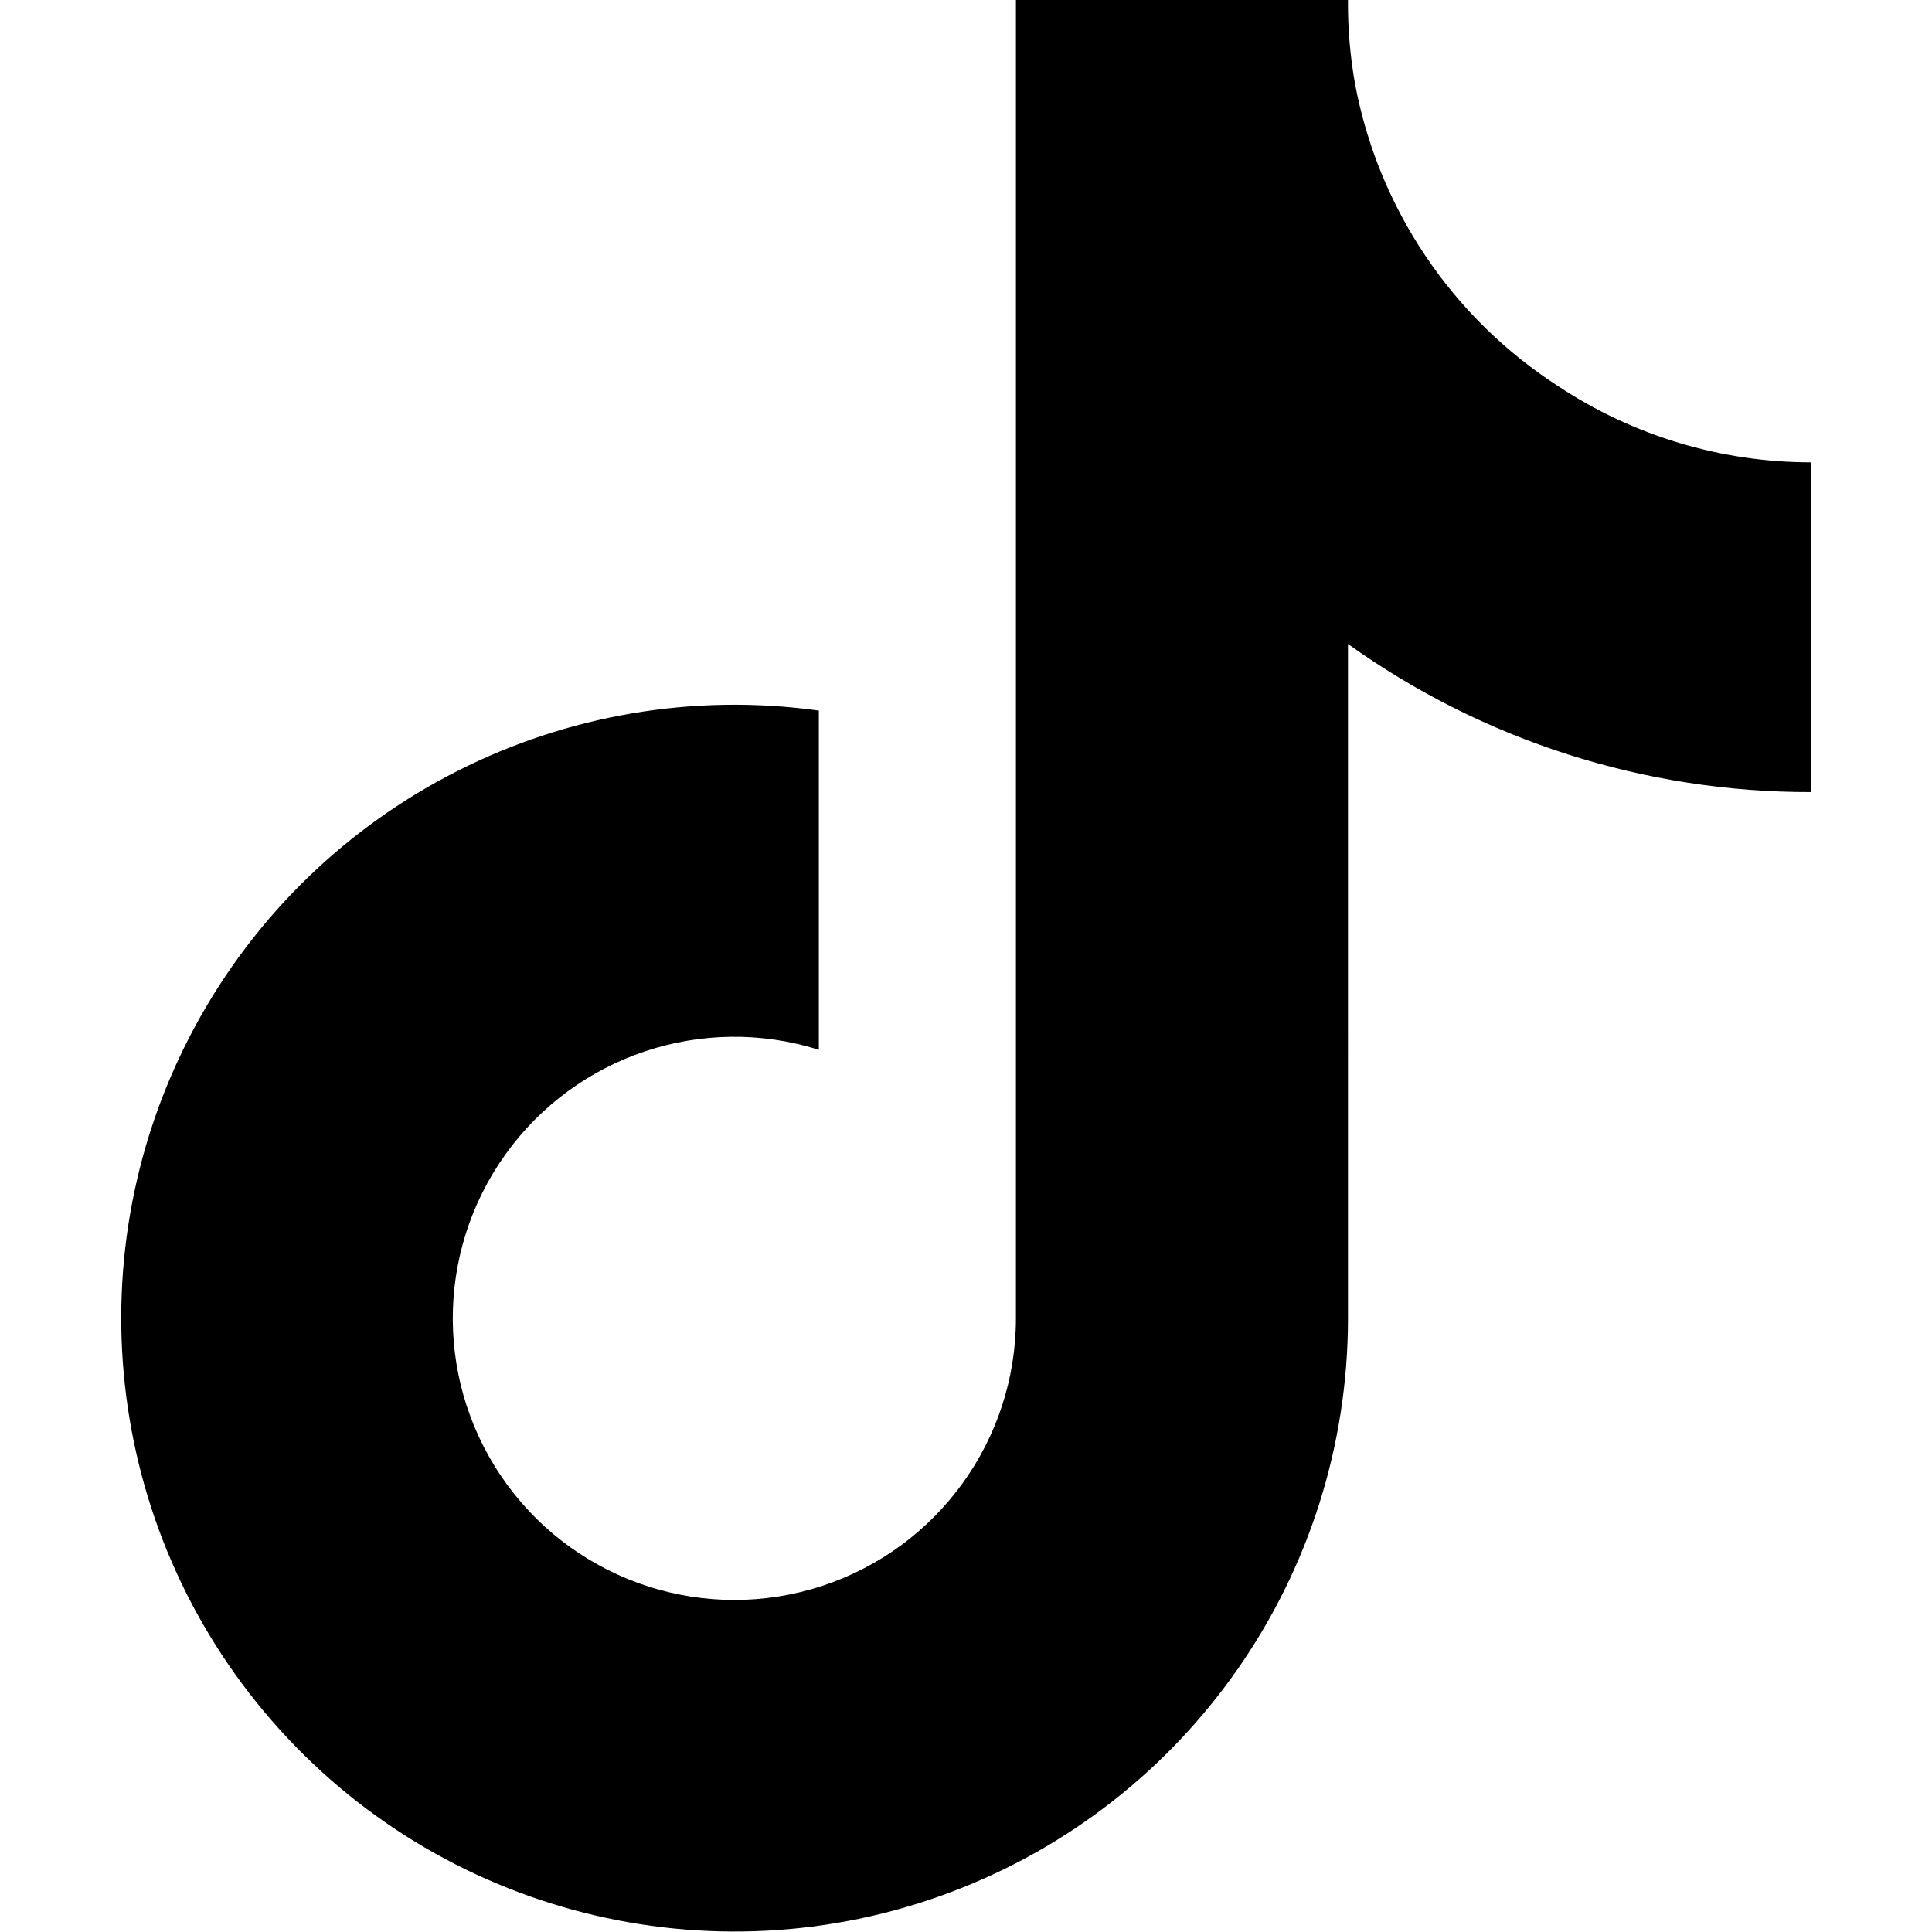
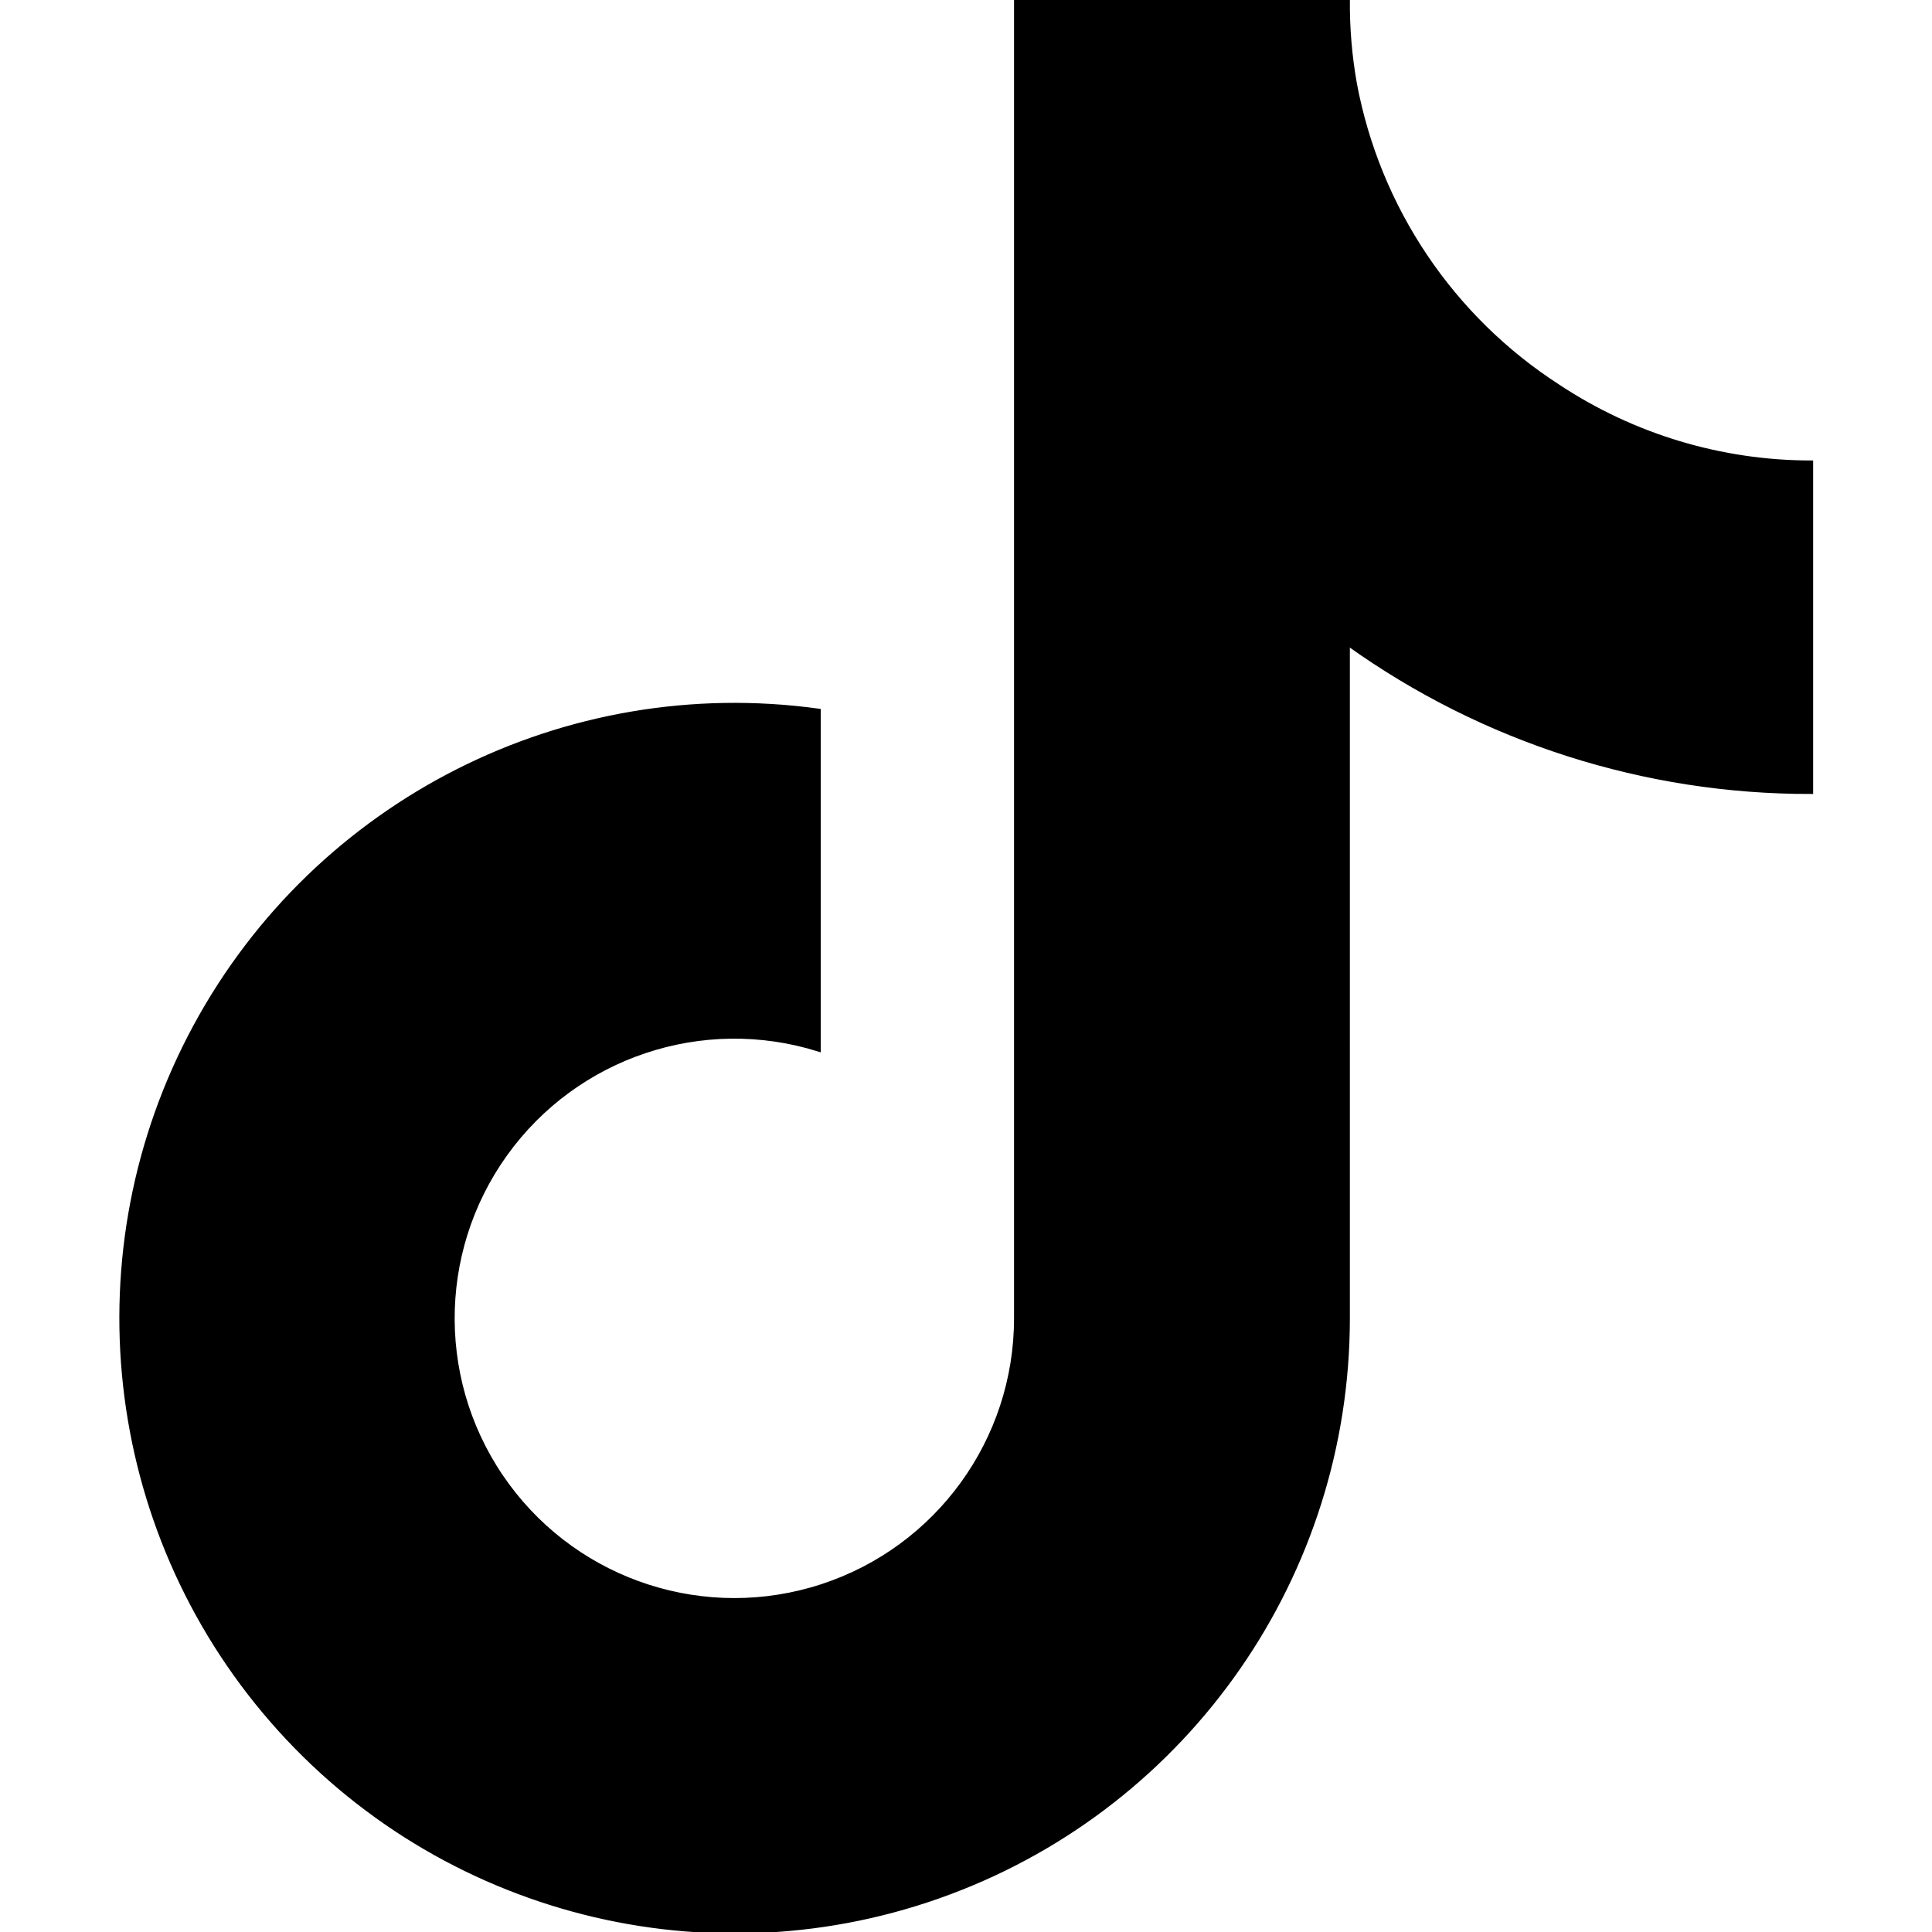
- <svg xmlns="http://www.w3.org/2000/svg" stroke="currentColor" fill="currentColor" stroke-width="0" viewBox="0 0 448 512" height="1em" width="1em">
+ <svg xmlns="http://www.w3.org/2000/svg" stroke="currentColor" fill="currentColor" strokeWidth="0" viewBox="0 0 448 512" height="1em" width="1em">
  <path d="M448,209.91a210.06,210.06,0,0,1-122.77-39.25V349.38A162.55,162.55,0,1,1,185,188.31V278.2a74.62,74.62,0,1,0,52.23,71.18V0l88,0a121.18,121.18,0,0,0,1.86,22.17h0A122.18,122.18,0,0,0,381,102.39a121.43,121.43,0,0,0,67,20.14Z" />
</svg>
